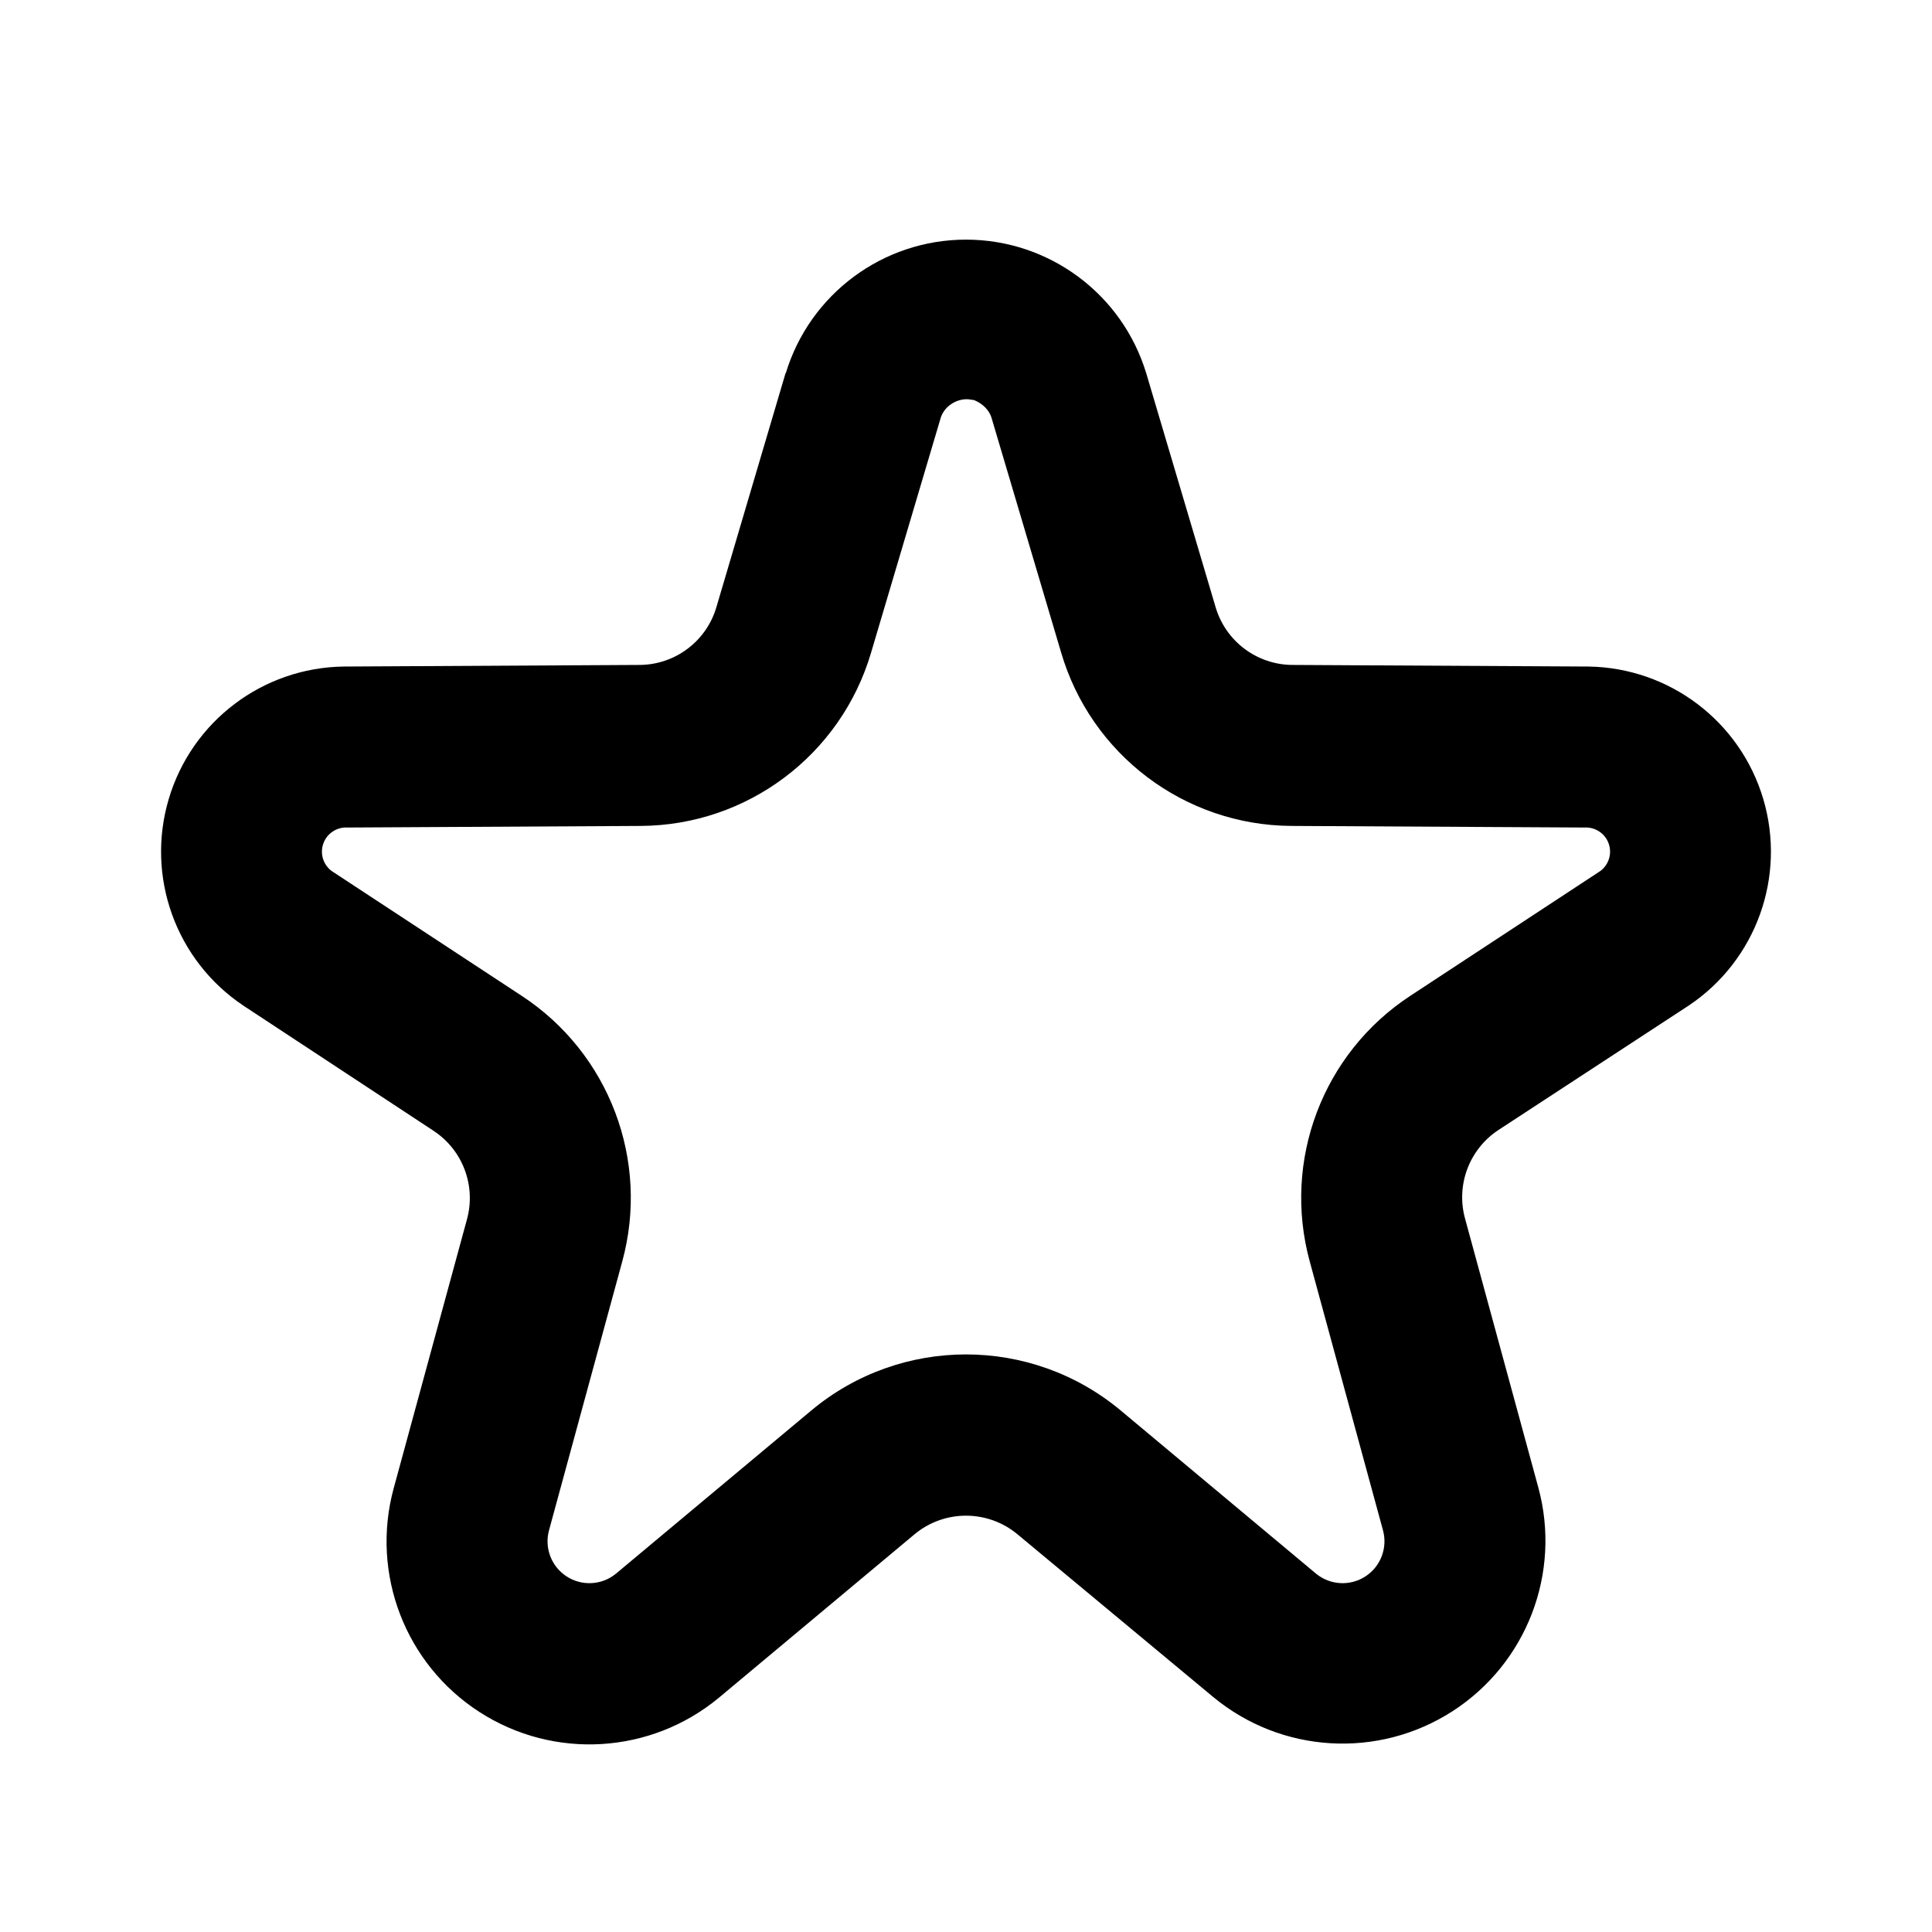
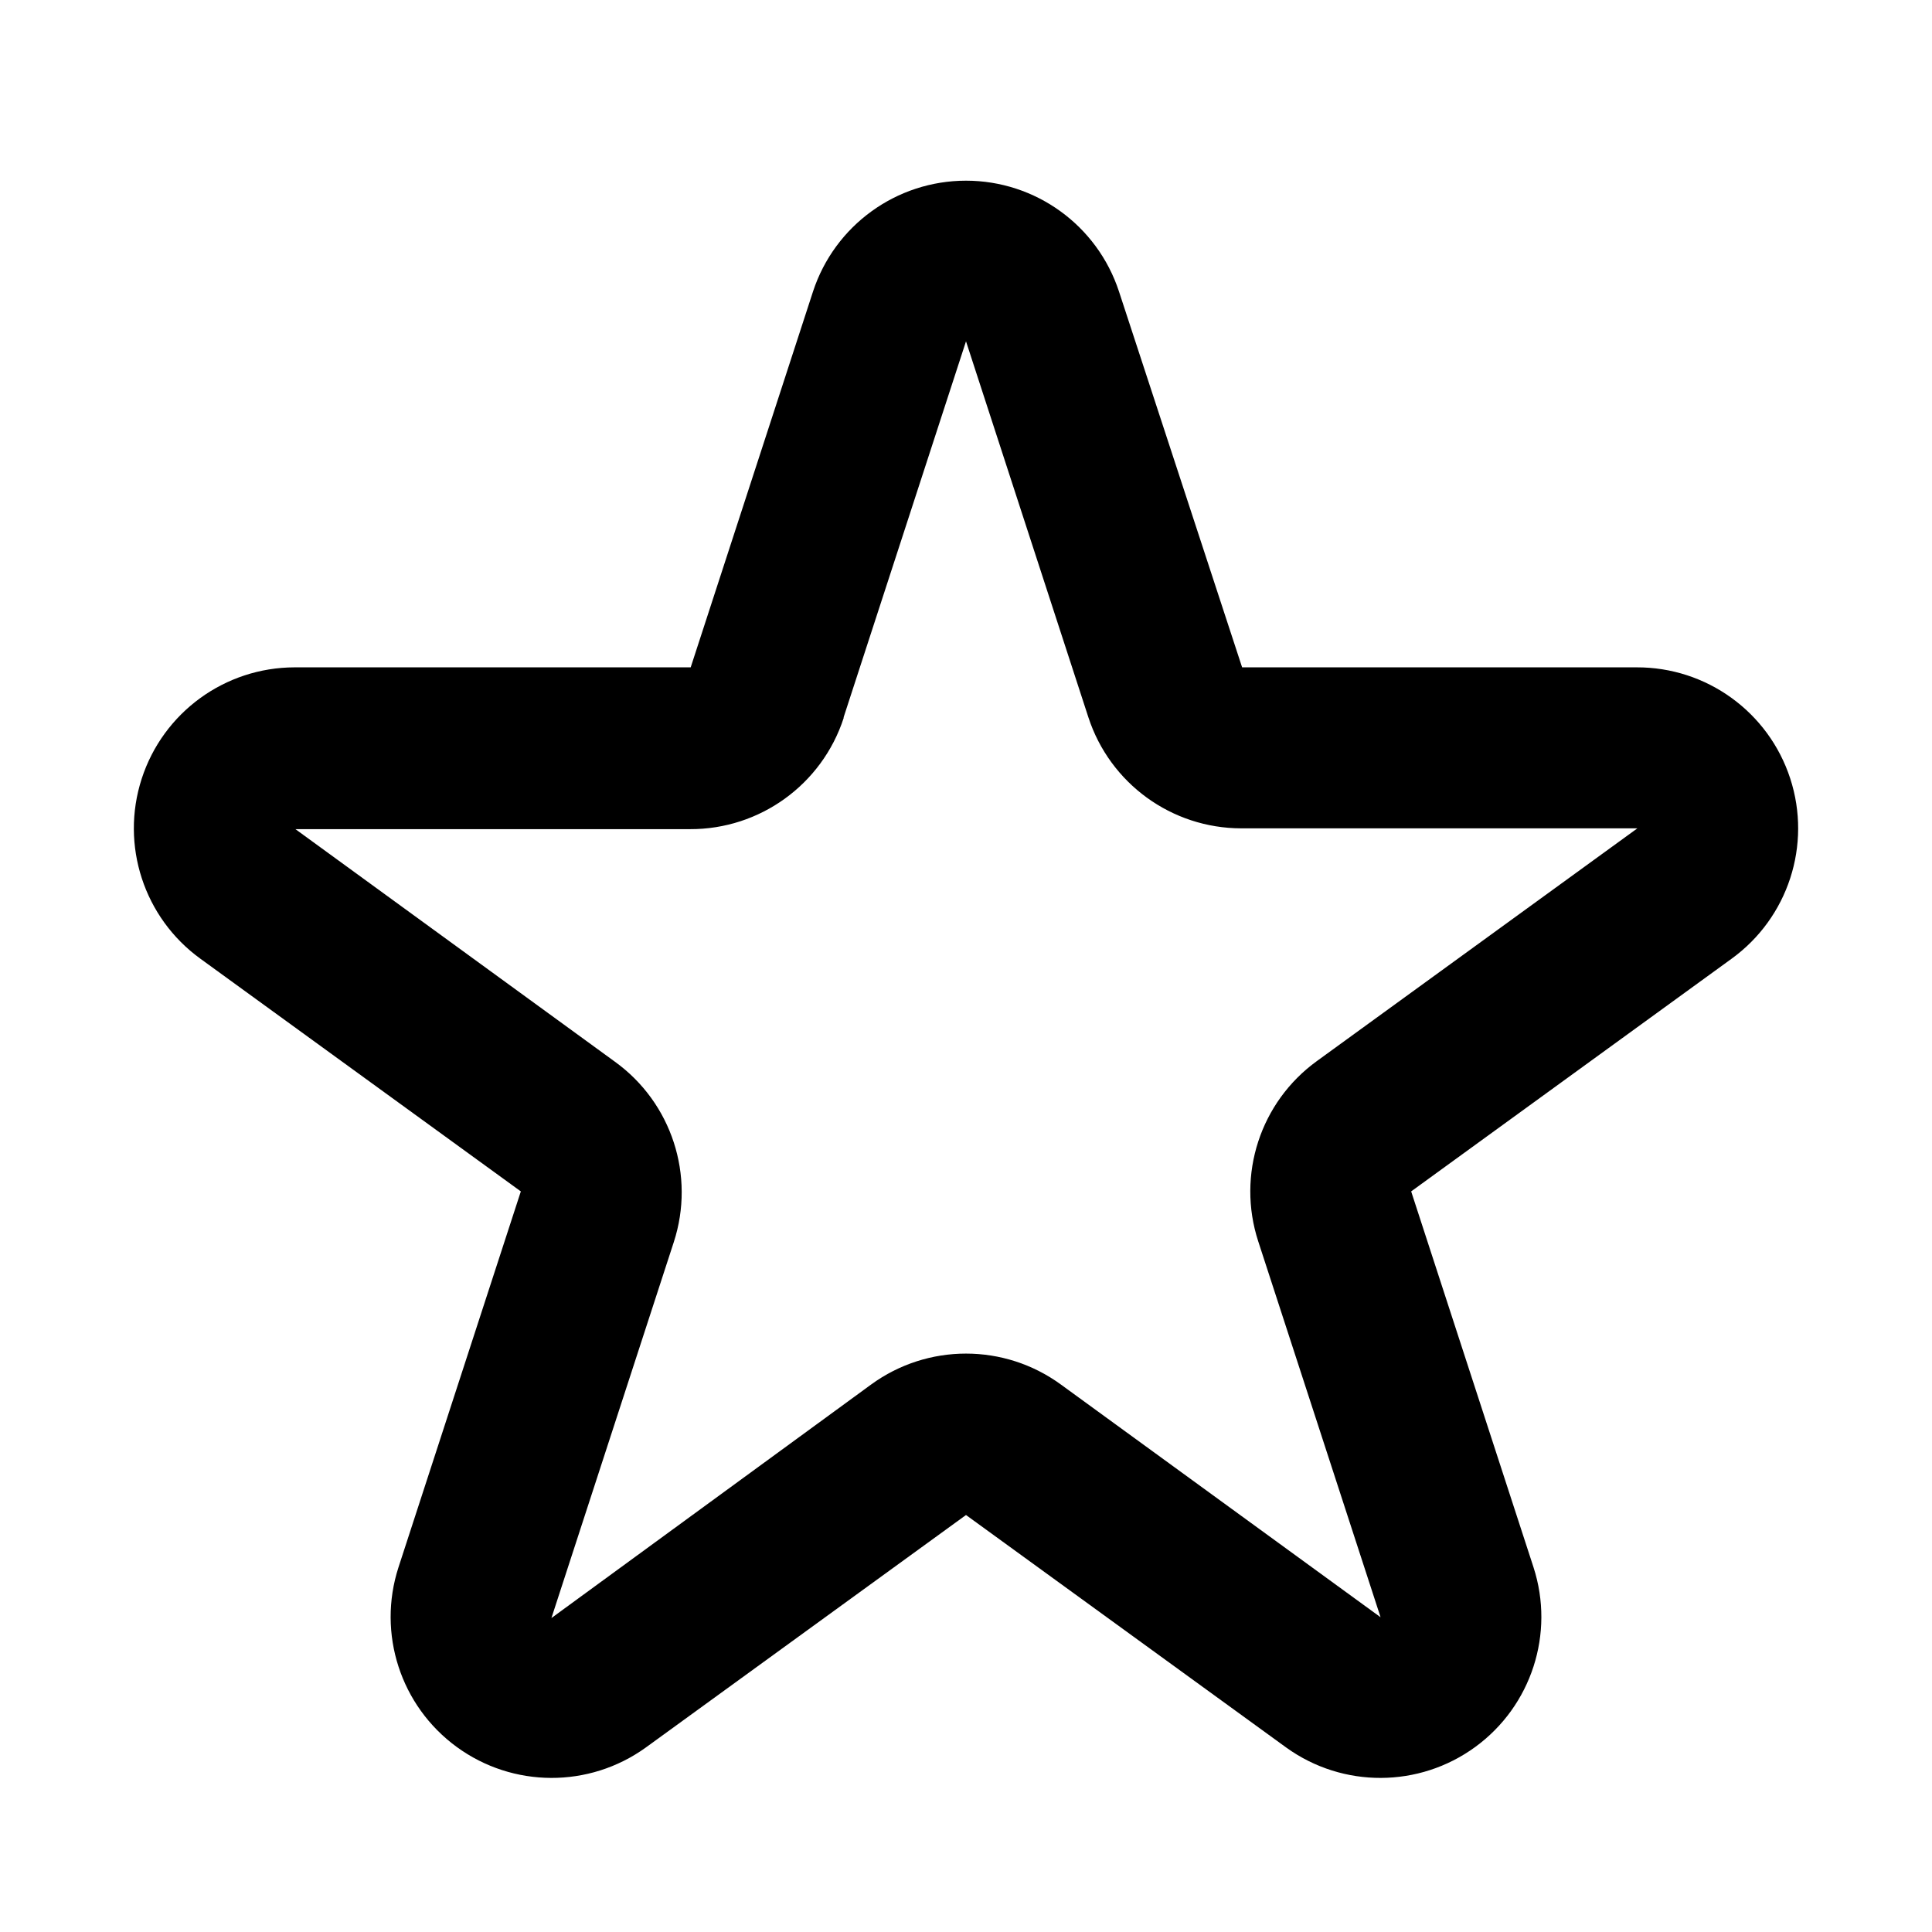
<svg xmlns="http://www.w3.org/2000/svg" viewBox="0 0 24 24">
-   <path d="M9.76 4.63L8.9 7.54a1 1 0 01-.95.72l-3.68.02a2.3 2.3 0 00-1.25 4.21l2.37 1.56a1 1 0 01.41 1.1l-.91 3.34a2.52 2.52 0 004.04 2.6l2.43-2.03a1 1 0 011.28 0l2.43 2.02a2.52 2.52 0 004.04-2.6l-.91-3.34a1 1 0 01.41-1.1l2.37-1.55a2.3 2.3 0 00-1.25-4.21l-3.68-.02a1 1 0 01-.95-.72l-.86-2.9a2.34 2.34 0 00-4.48 0zm2.34.34c.1.04.19.12.22.23l.86 2.9a3 3 0 002.86 2.16l3.68.02a.3.3 0 01.16.54l-2.36 1.55a3 3 0 00-1.25 3.3l.91 3.34a.52.52 0 01-.83.54l-2.43-2.03a3 3 0 00-3.84 0l-2.43 2.03a.52.52 0 01-.83-.54l.91-3.34a3 3 0 00-1.25-3.3l-2.36-1.55a.3.3 0 01.16-.54l3.68-.02a3 3 0 002.86-2.15l.86-2.9c.04-.16.2-.26.35-.25l.07.01z" />
+   <path d="M10.1 3.62L8.58 8.29H3.66a2 2 0 00-1.17 3.62l3.98 2.89-1.52 4.67a2 2 0 003.07 2.24L12 18.82l3.98 2.89a2 2 0 003.07-2.24l-1.52-4.67 3.98-2.89a2 2 0 00-1.18-3.62h-4.9L13.9 3.62a2 2 0 00-3.8 0zm.38 5.29L12 4.24l1.52 4.67a2 2 0 001.9 1.38h4.92l-3.98 2.89a2 2 0 00-.73 2.24l1.52 4.67-3.97-2.89a2 2 0 00-2.36 0l-3.97 2.9 1.52-4.67a2 2 0 00-.73-2.24L3.67 10.3h4.9a2 2 0 001.91-1.38z" />
</svg>
